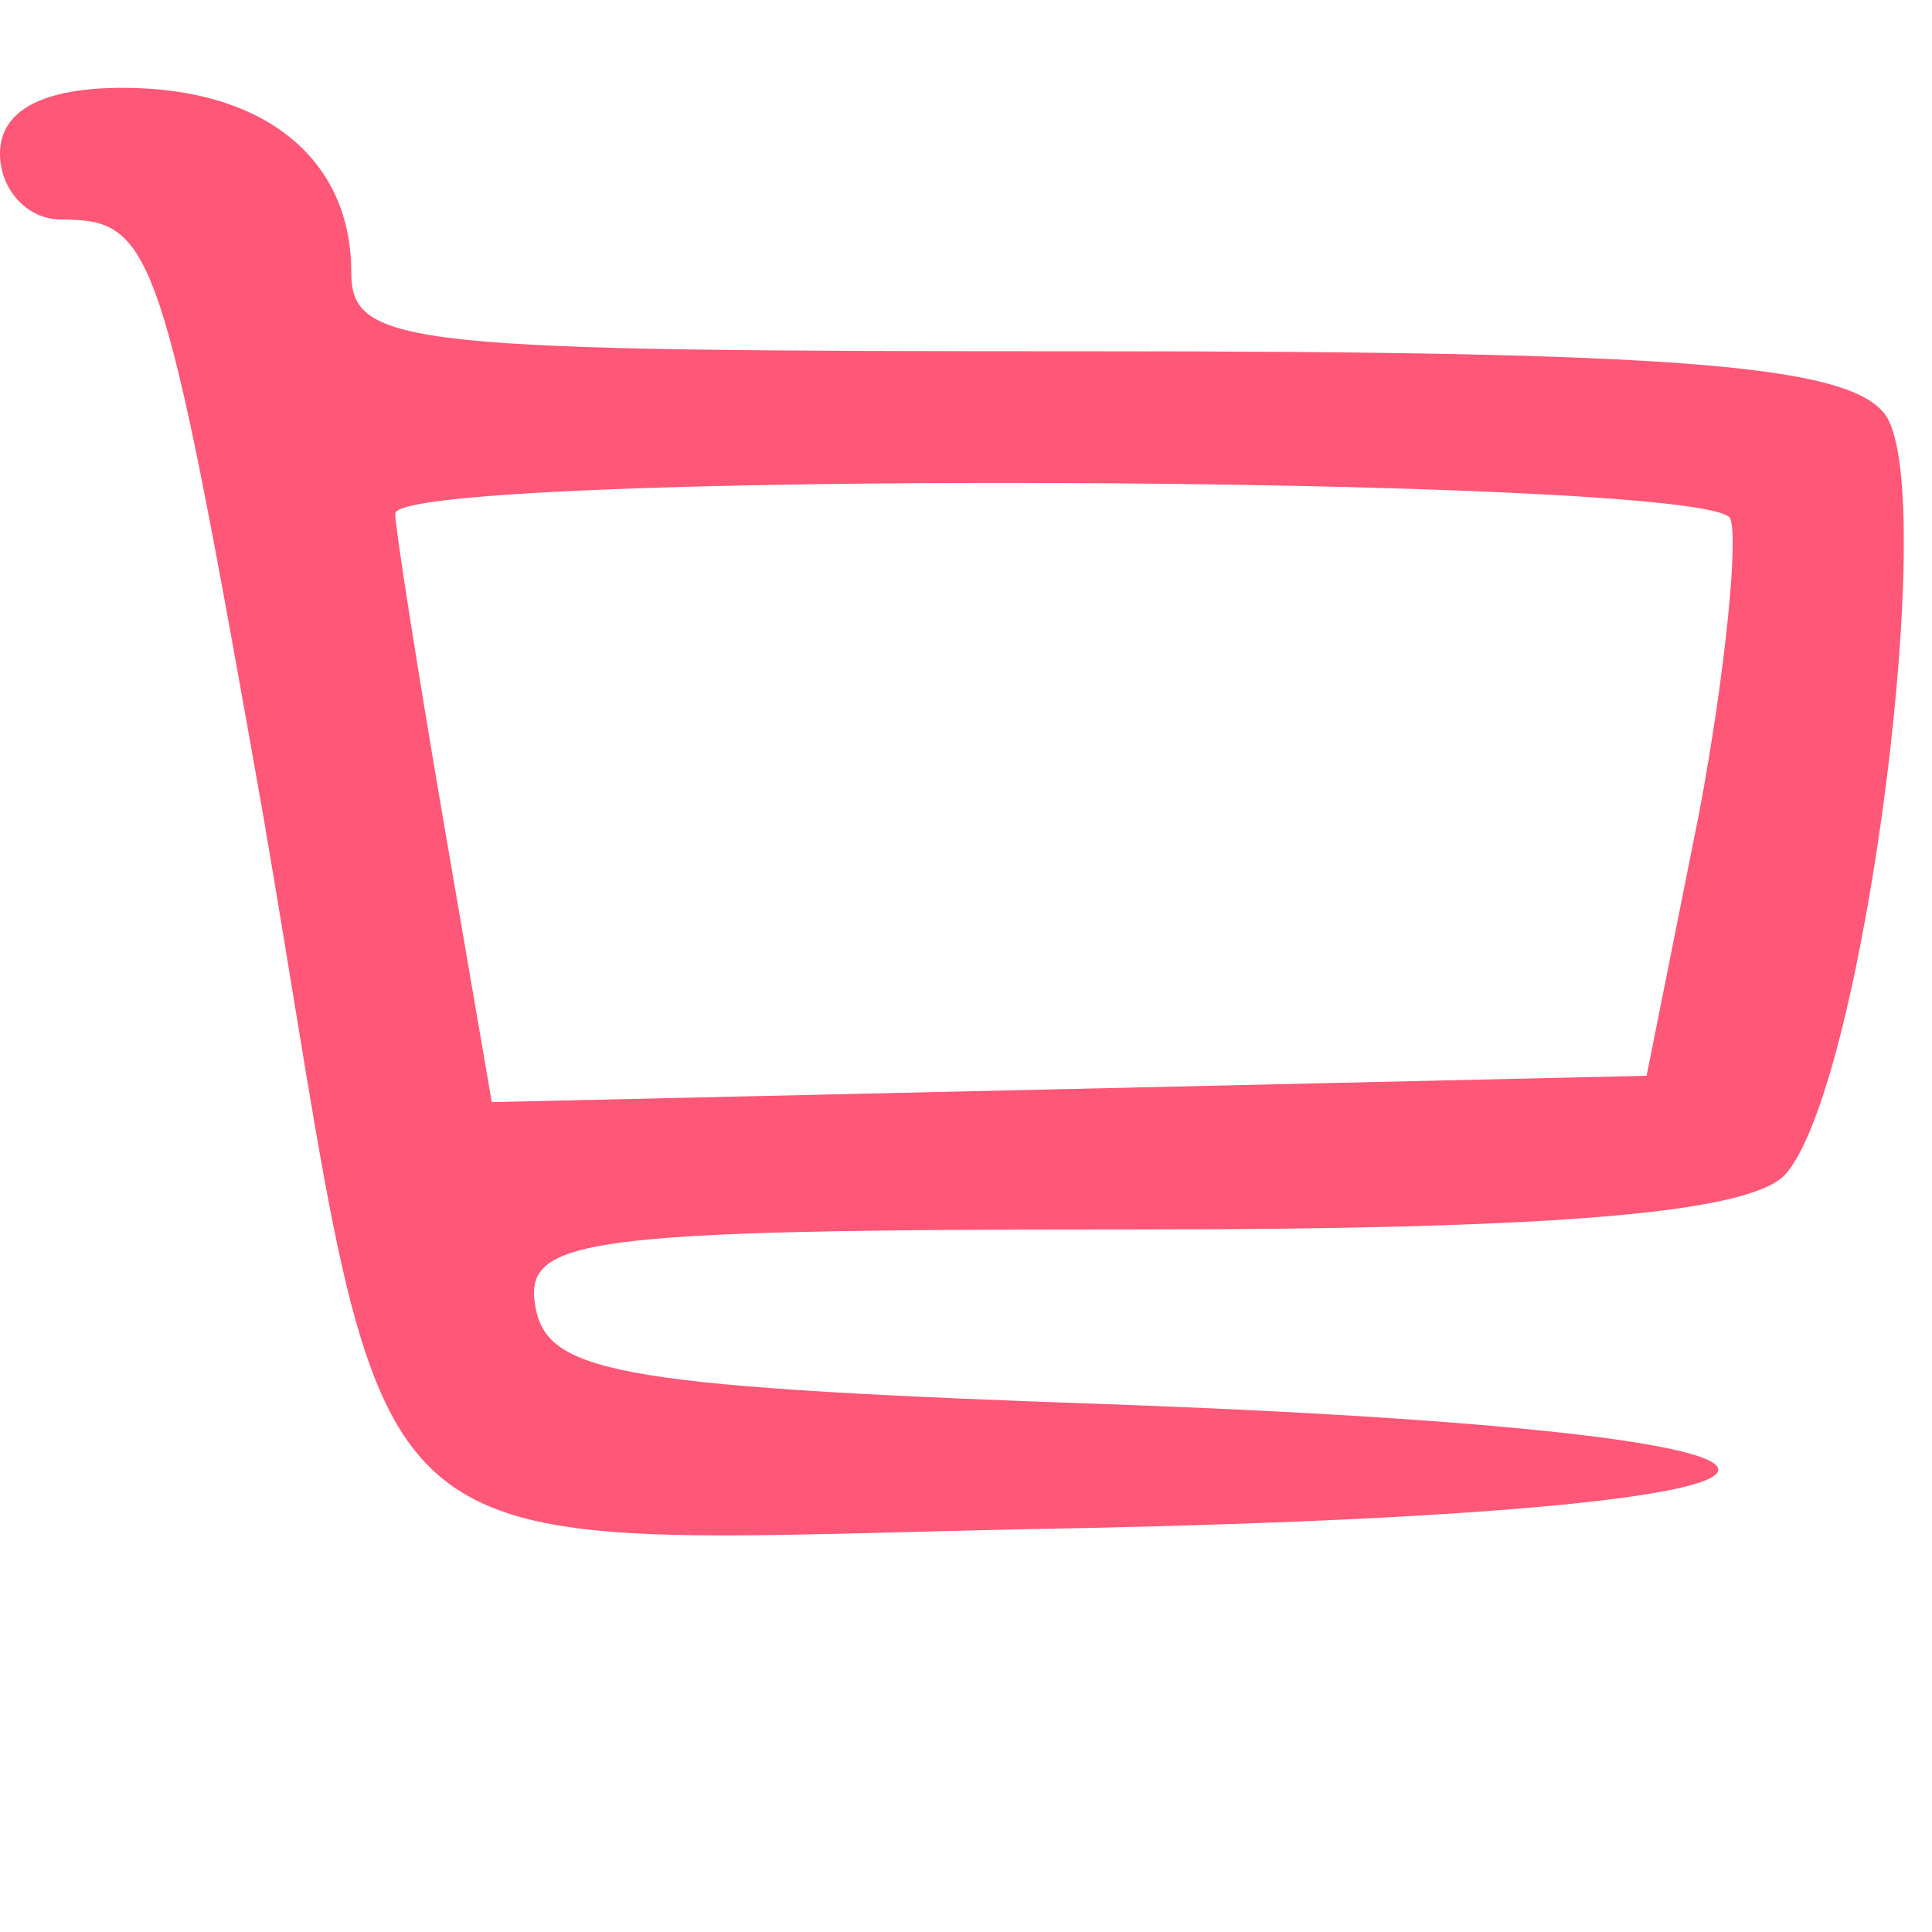
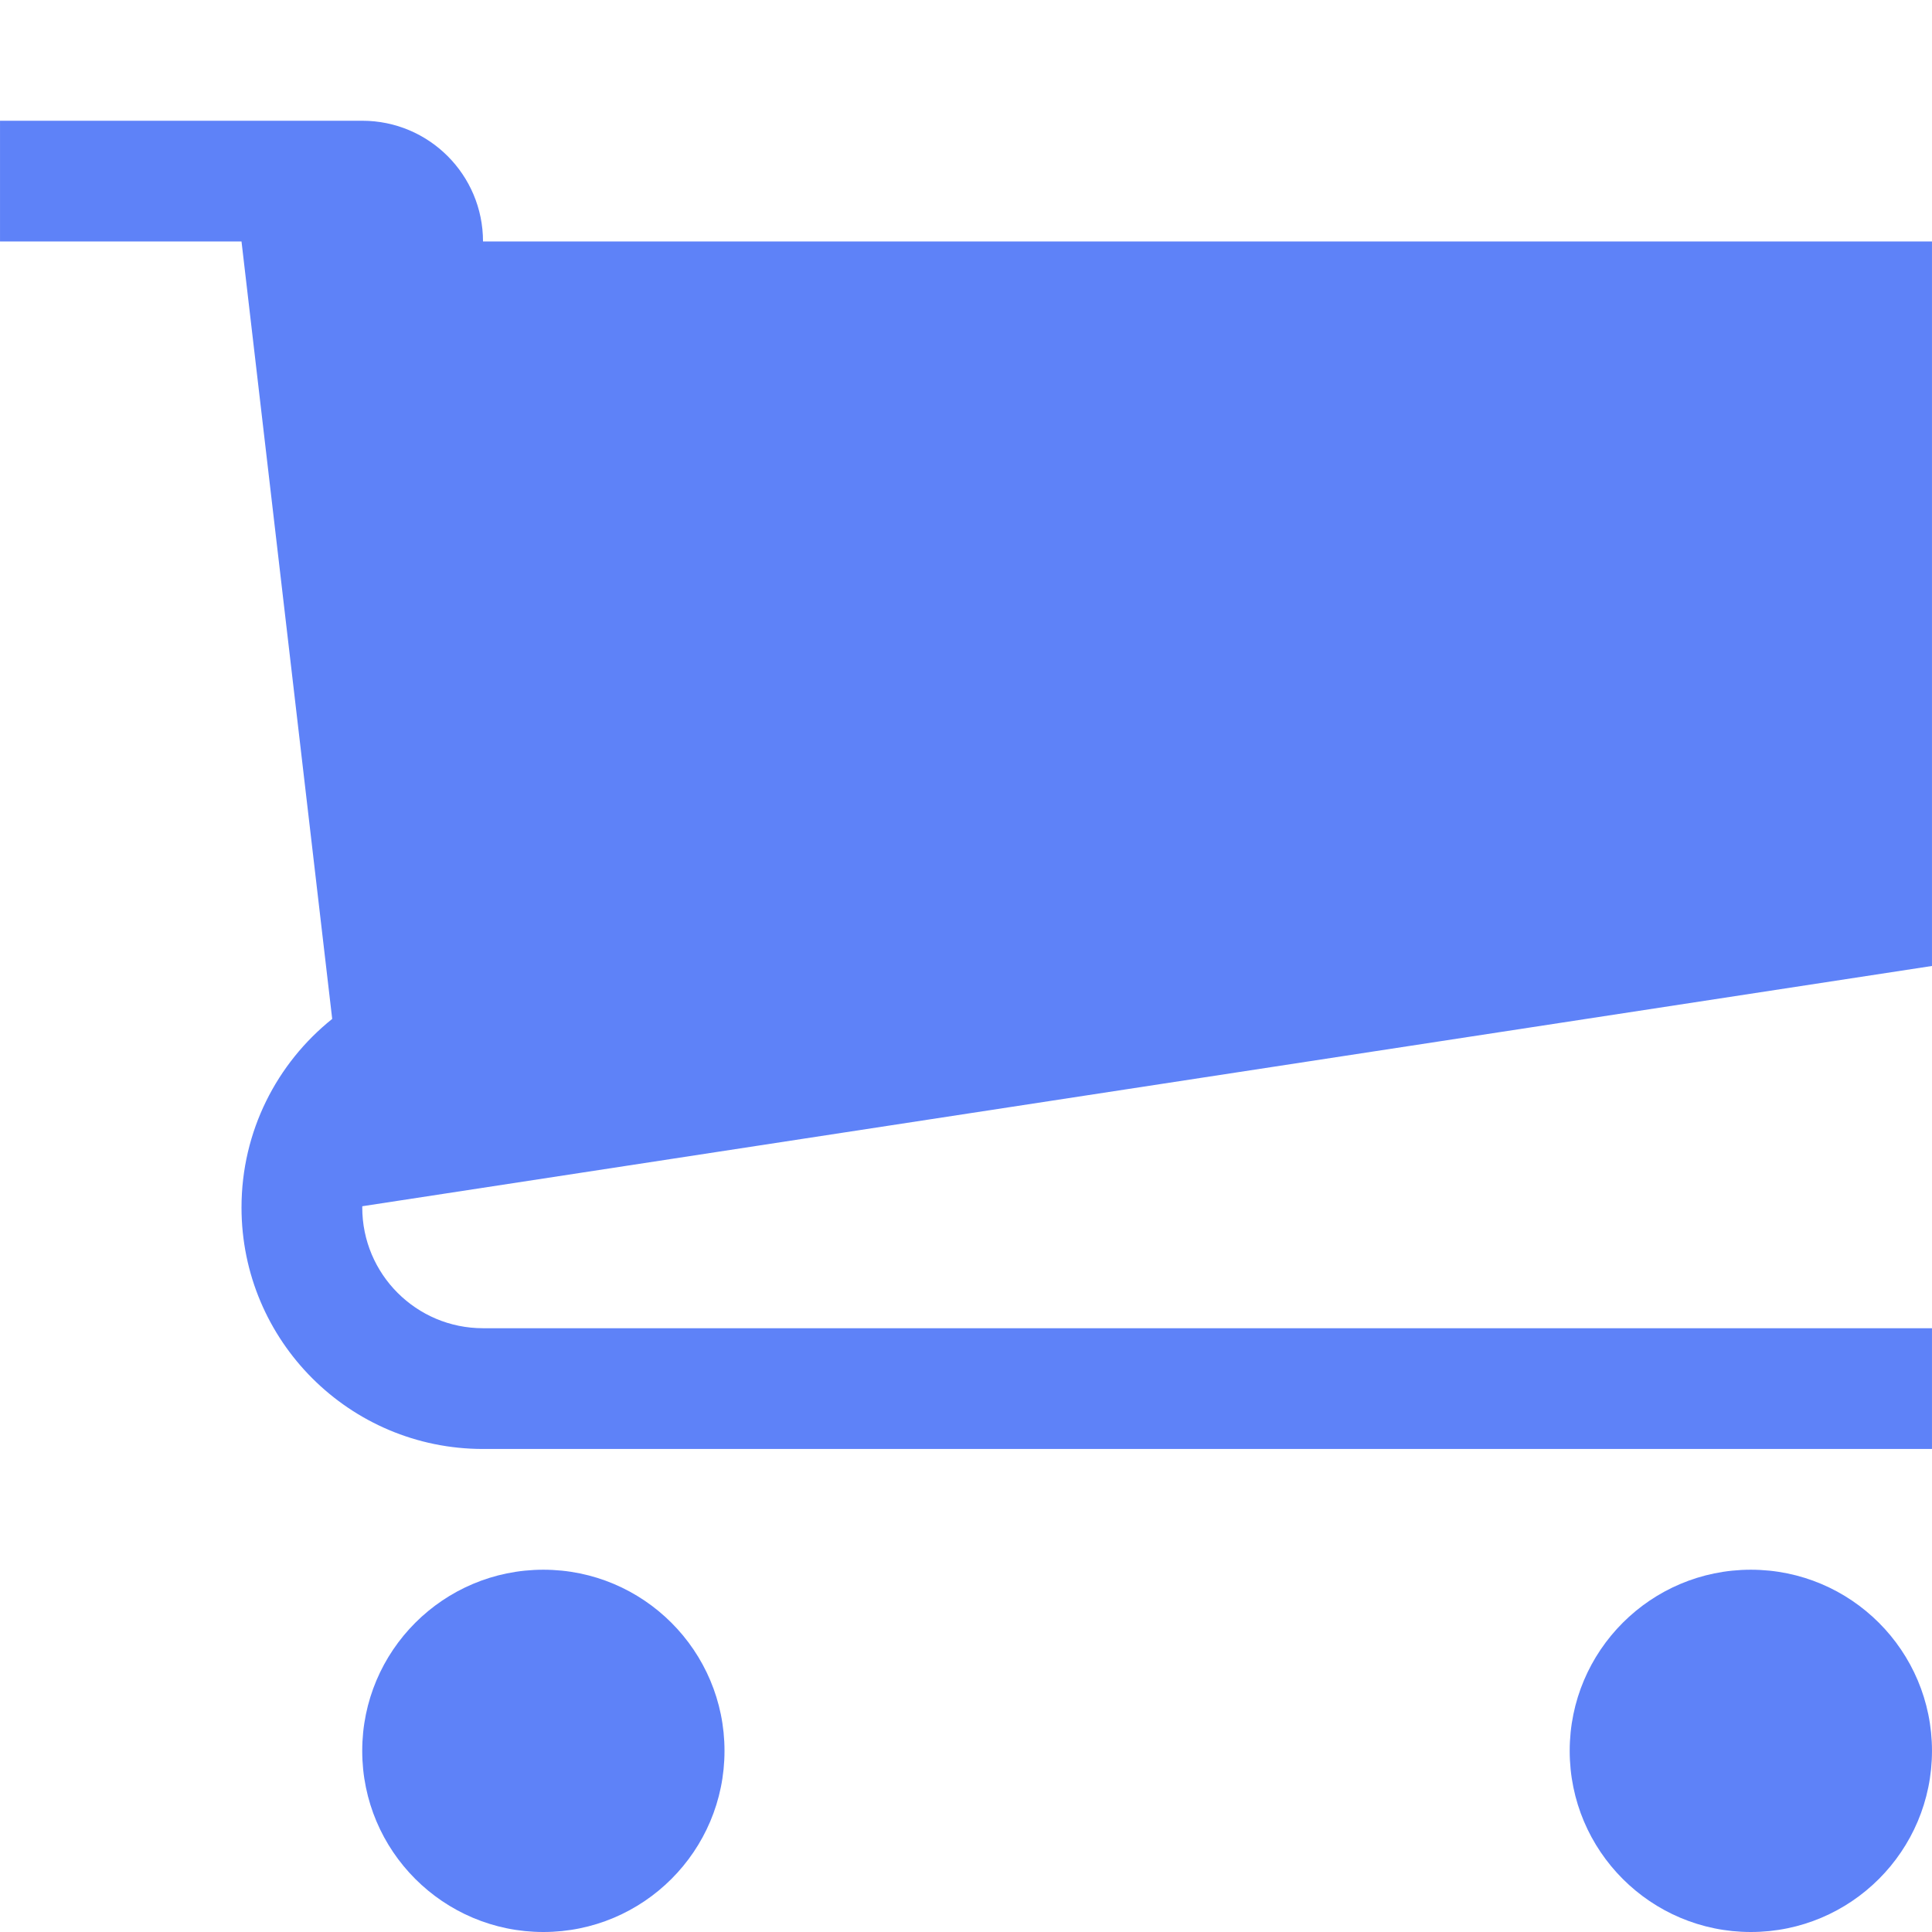
- <svg xmlns="http://www.w3.org/2000/svg" version="1.0" width="44pt" height="44pt" viewBox="0 0 44 44" preserveAspectRatio="xMidYMid meet">
-   <g transform="translate(0,44) scale(0.1,-0.1)" fill="#ff5777" stroke="none">
-     <path d="M0 405 c0 -8 6 -15 14 -15 21 0 23 -6 46 -136 31 -181 13 -165 187 -162 187 4 194 21 11 28 -116 4 -133 7 -136 22 -3 16 9 18 136 18 100 0 142 4 149 13 18 22 35 158 22 173 -9 11 -49 14 -180 14 -156 0 -169 1 -169 18 0 26 -20 42 -52 42 -18 0 -28 -5 -28 -15z m394 -83 c2 -4 -1 -35 -7 -67 l-12 -60 -131 -3 -132 -3 -11 64 c-6 35 -11 67 -11 70 0 10 298 9 304 -1z" />
-   </g>
+ <svg xmlns="http://www.w3.org/2000/svg" t="1613796385842" class="icon" viewBox="0 0 1024 1024" version="1.1" p-id="5071" width="200" height="200">
+   <defs>
+     <style type="text/css" />
+   </defs>
+   <path d="M384.003 927.992c0 53.022-42.987 96.008-96.008 96.008s-96.008-42.987-96.008-96.008c0-53.022 42.987-96.008 96.008-96.008s96.008 42.987 96.008 96.008z" p-id="5072" fill="#5e82f8" />
+   <path d="M1023.99 927.992c0 53.022-42.987 96.008-96.008 96.008s-96.008-42.987-96.008-96.008c0-53.022 42.987-96.008 96.008-96.008s96.008 42.987 96.008 96.008z" p-id="5073" fill="#5e82f8" />
+   <path d="M1023.99 511.99l0-383.992-767.985 0c0-35.348-28.651-63.999-63.999-63.999l-191.996 0 0 63.999 127.997 0 48.066 412.049c-29.286 23.449-48.066 59.493-48.066 99.94 0 70.696 57.302 127.997 127.997 127.997l767.985 0 0-63.999-767.985 0c-35.348 0-63.999-28.651-63.999-63.999 0-0.225 0.02-0.43 0.02-0.655l831.963-127.342z" p-id="5074" fill="#5e82f8" />
</svg>
